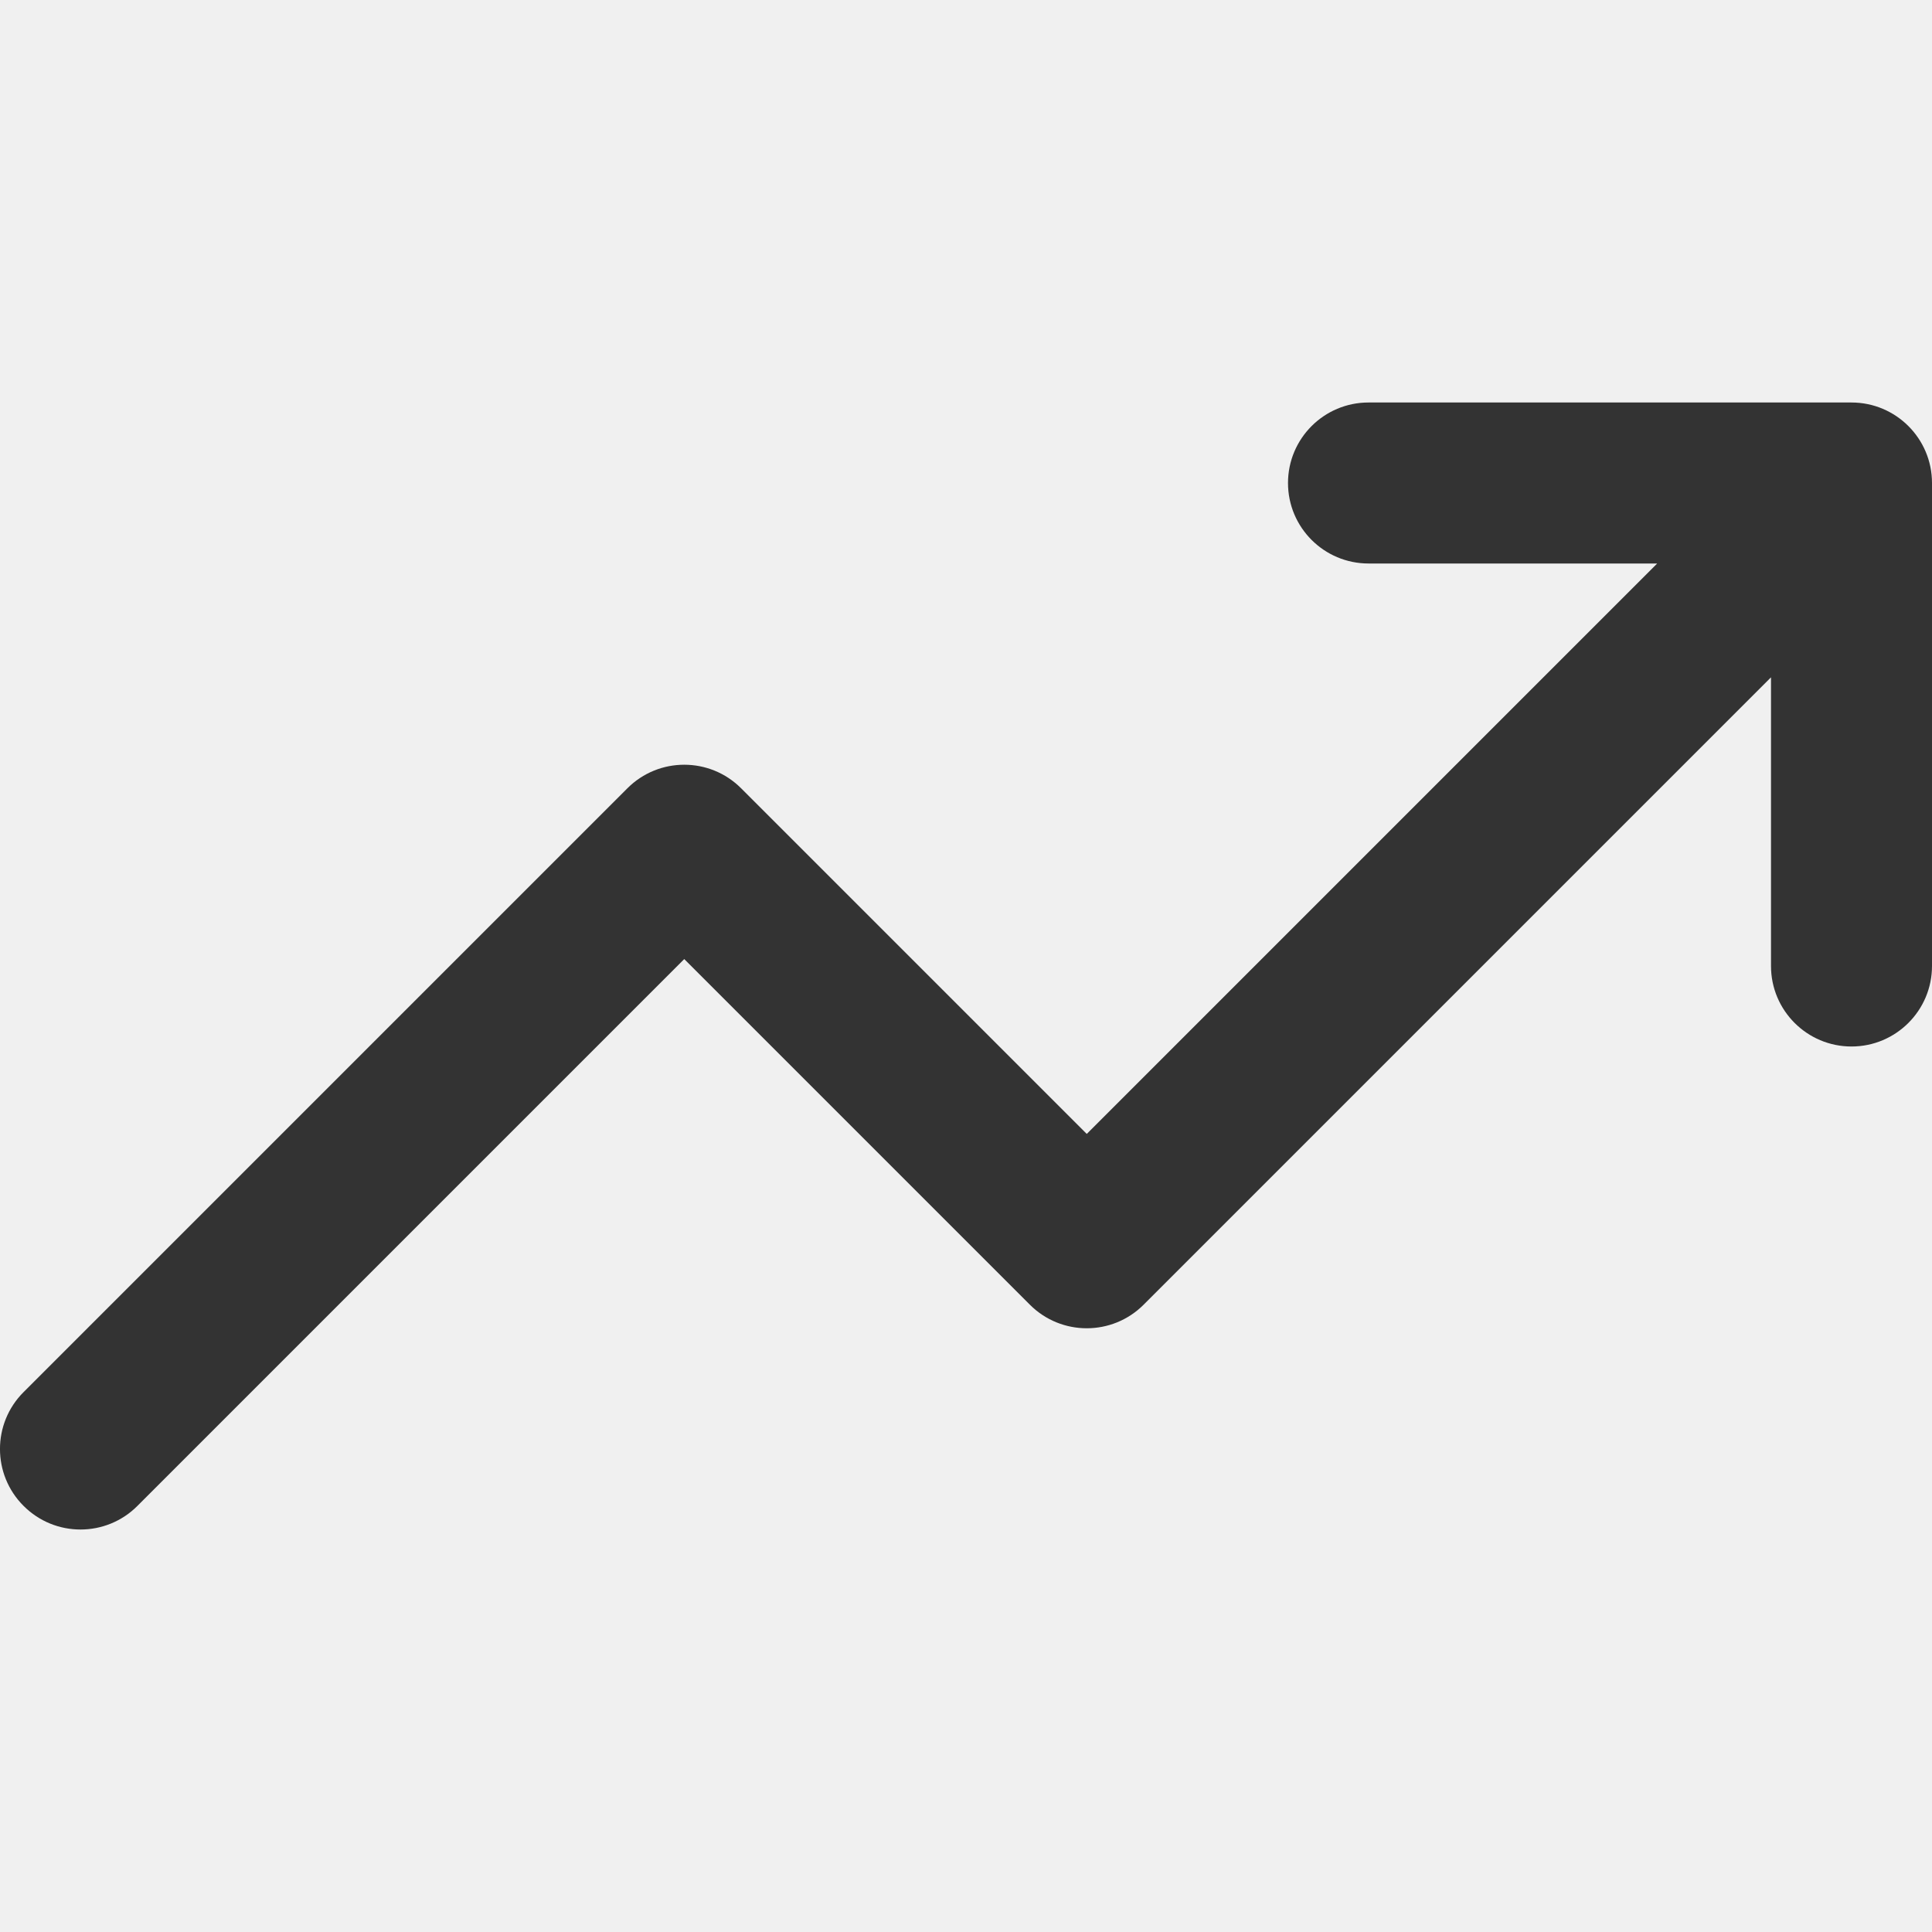
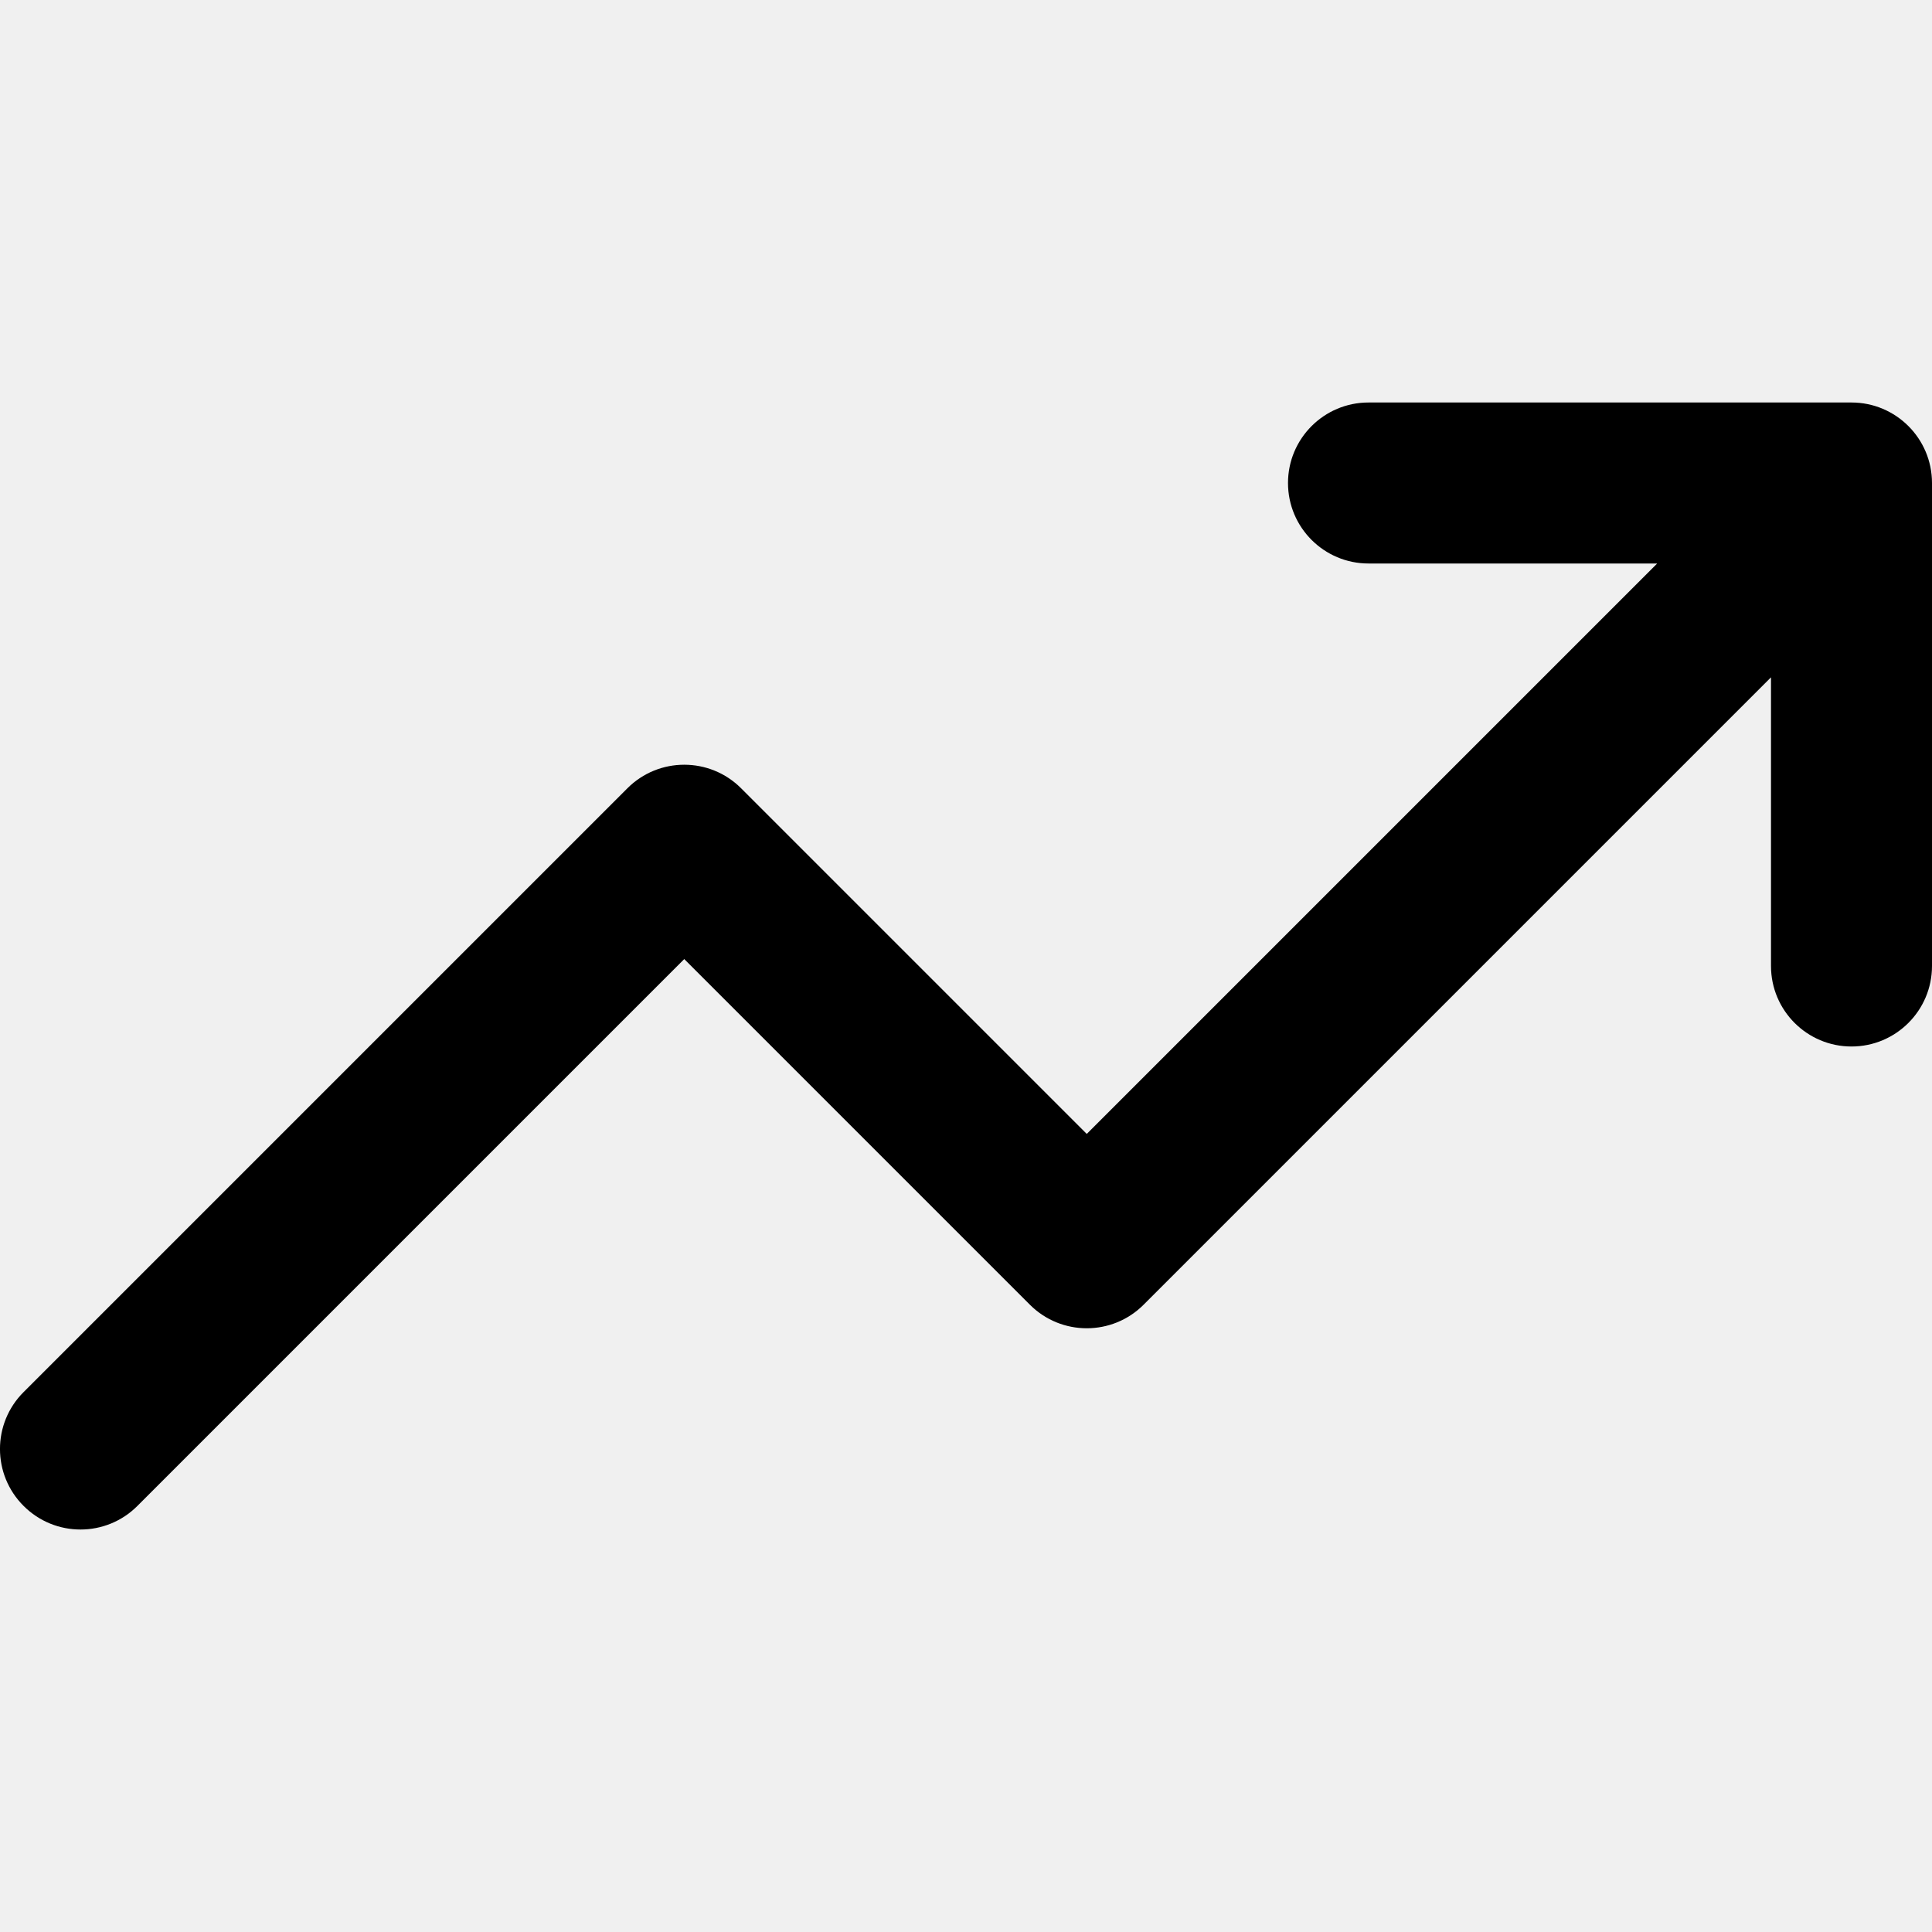
<svg xmlns="http://www.w3.org/2000/svg" width="24" height="24" viewBox="0 0 24 24" fill="none">
  <g clip-path="url(#clip0_11_1324)">
-     <path d="M17 5C16.448 5 16 5.448 16 6C16 6.552 16.448 7 17 7H20.586L13.5 14.086L9.207 9.793C8.817 9.402 8.183 9.402 7.793 9.793L0.293 17.293C-0.098 17.683 -0.098 18.317 0.293 18.707C0.683 19.098 1.317 19.098 1.707 18.707L8.5 11.914L12.793 16.207C13.183 16.598 13.817 16.598 14.207 16.207L22 8.414V12C22 12.552 22.448 13 23 13C23.552 13 24 12.552 24 12V6C24 5.448 23.552 5 23 5H17Z" fill="#333333" />
+     <path d="M17 5C16.448 5 16 5.448 16 6C16 6.552 16.448 7 17 7H20.586L13.5 14.086L9.207 9.793C8.817 9.402 8.183 9.402 7.793 9.793L0.293 17.293C-0.098 17.683 -0.098 18.317 0.293 18.707C0.683 19.098 1.317 19.098 1.707 18.707L8.5 11.914L12.793 16.207C13.183 16.598 13.817 16.598 14.207 16.207L22 8.414V12C22 12.552 22.448 13 23 13C23.552 13 24 12.552 24 12V6C24 5.448 23.552 5 23 5H17Z" fill="currentColor" />
  </g>
  <defs>
    <clipPath id="clip0_11_1324">
      <rect width="24" height="24" fill="white" />
    </clipPath>
  </defs>
</svg>
